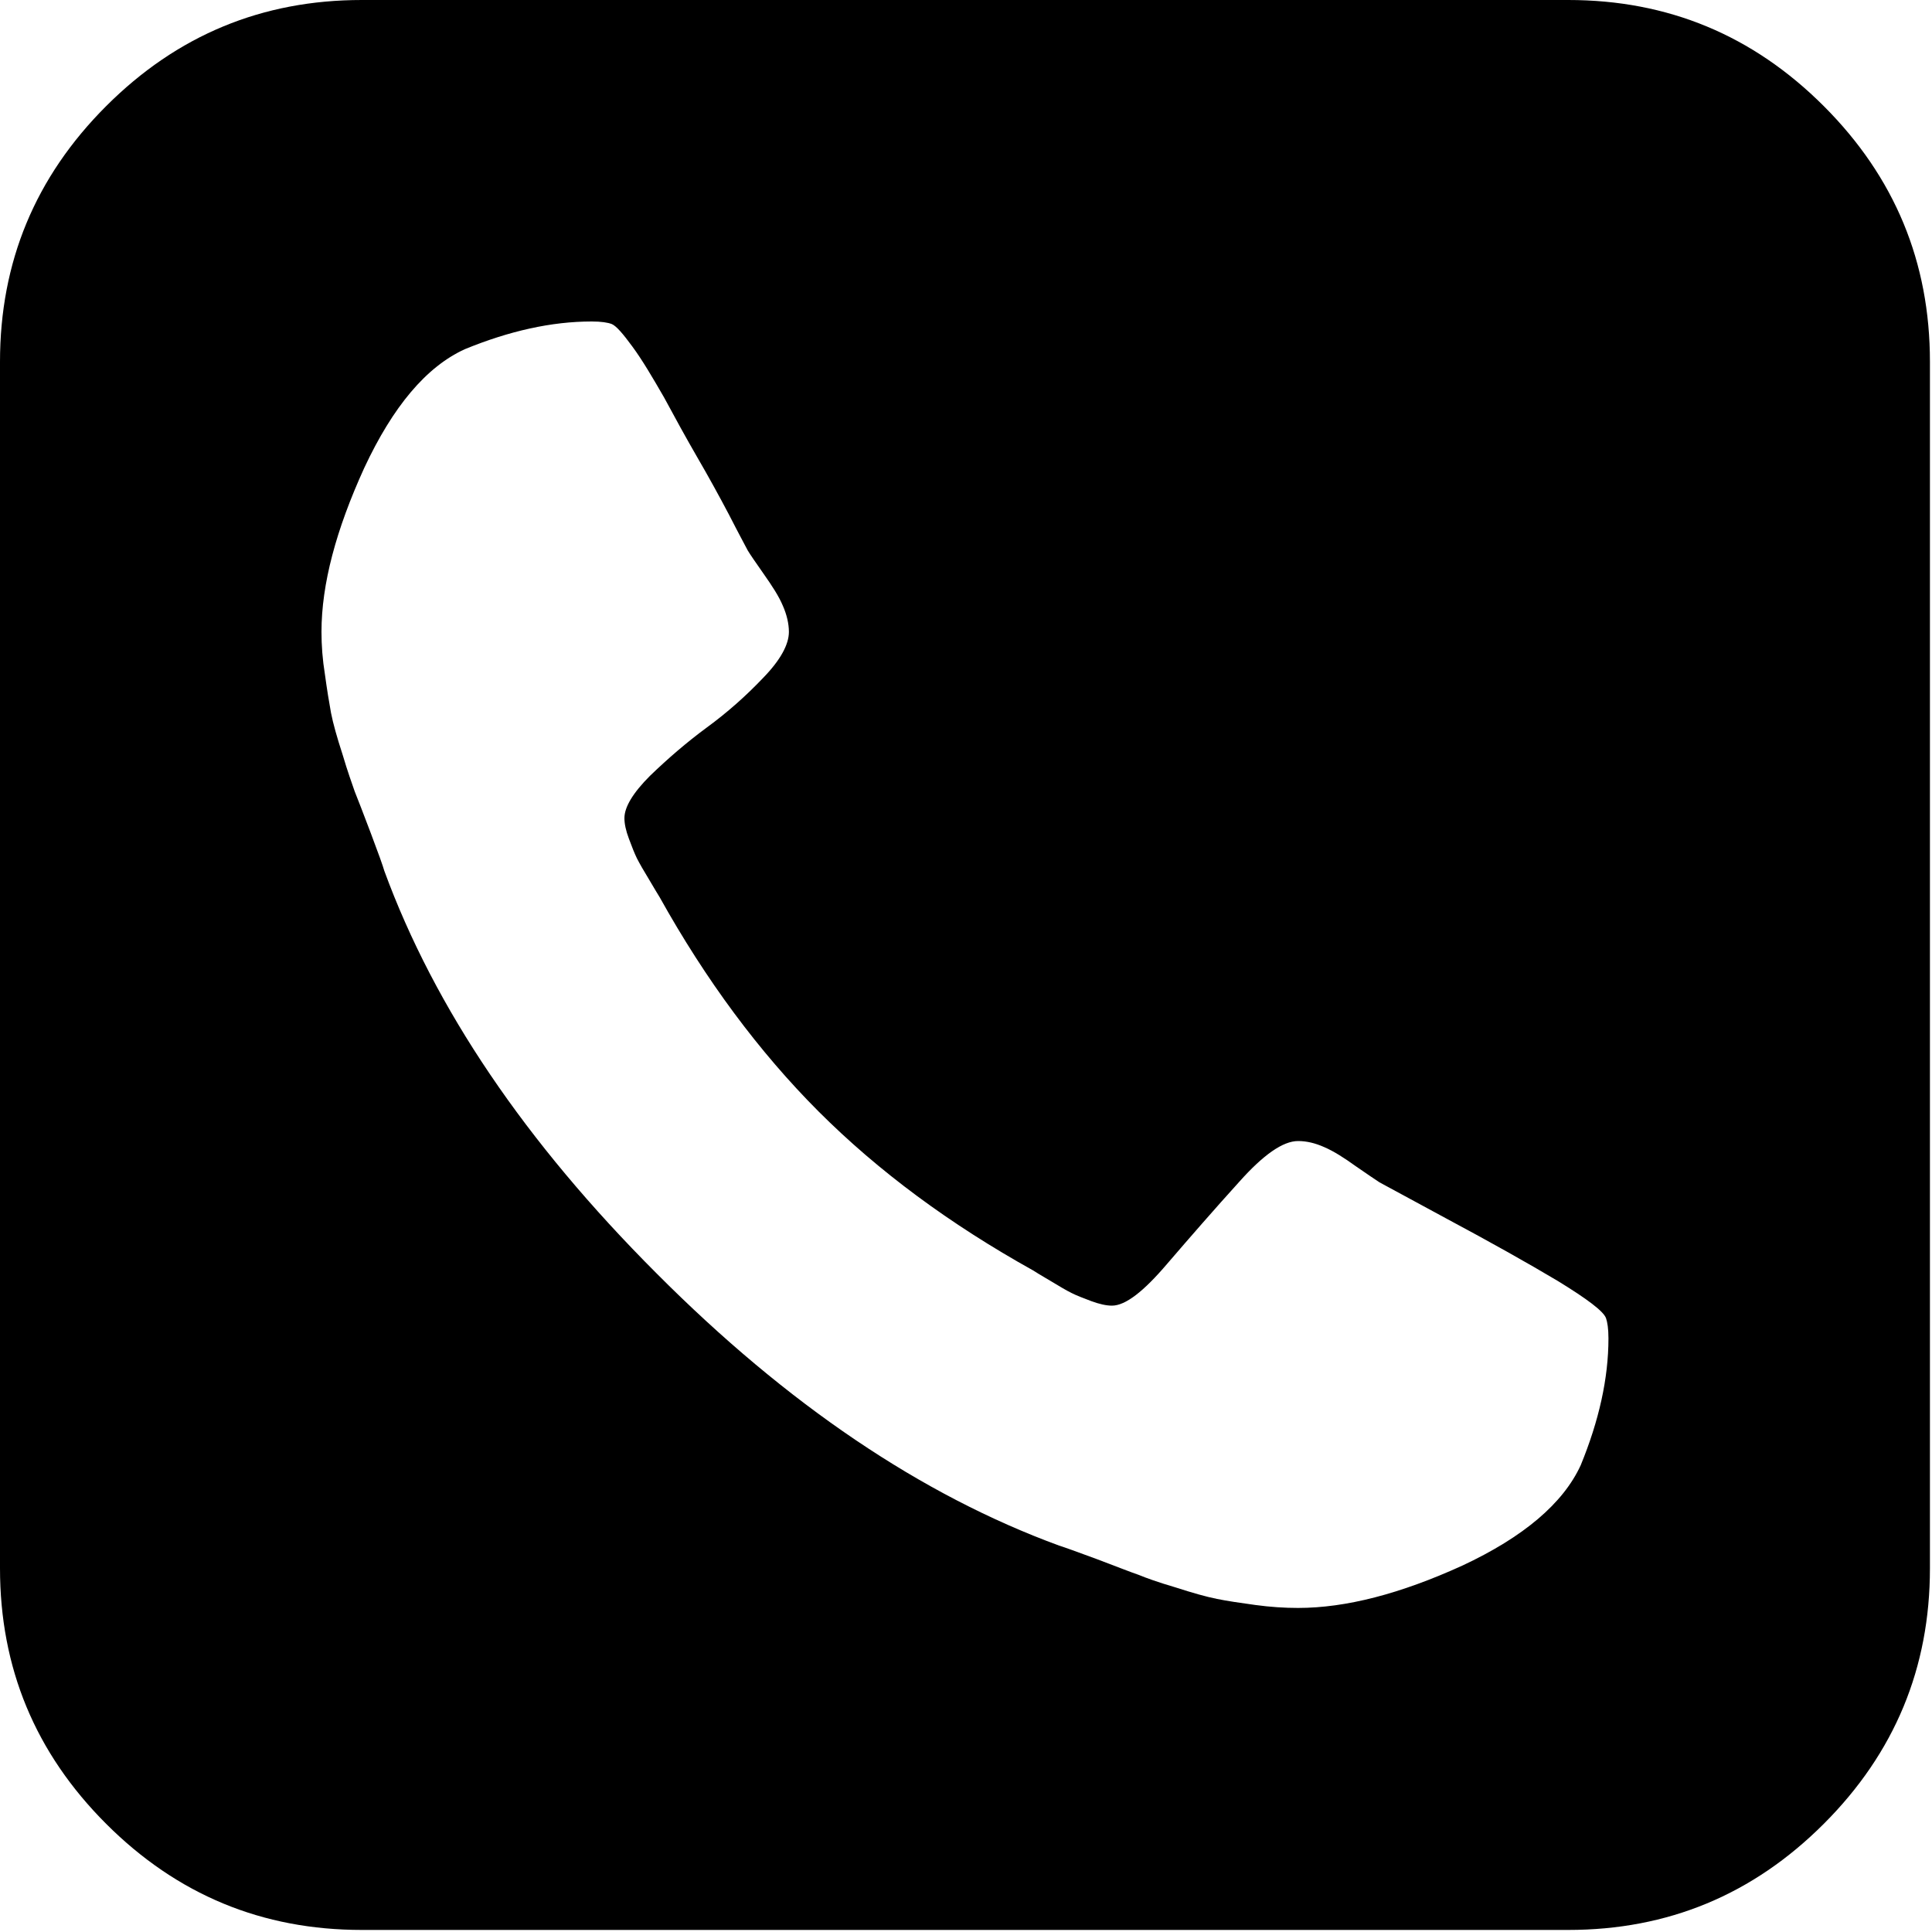
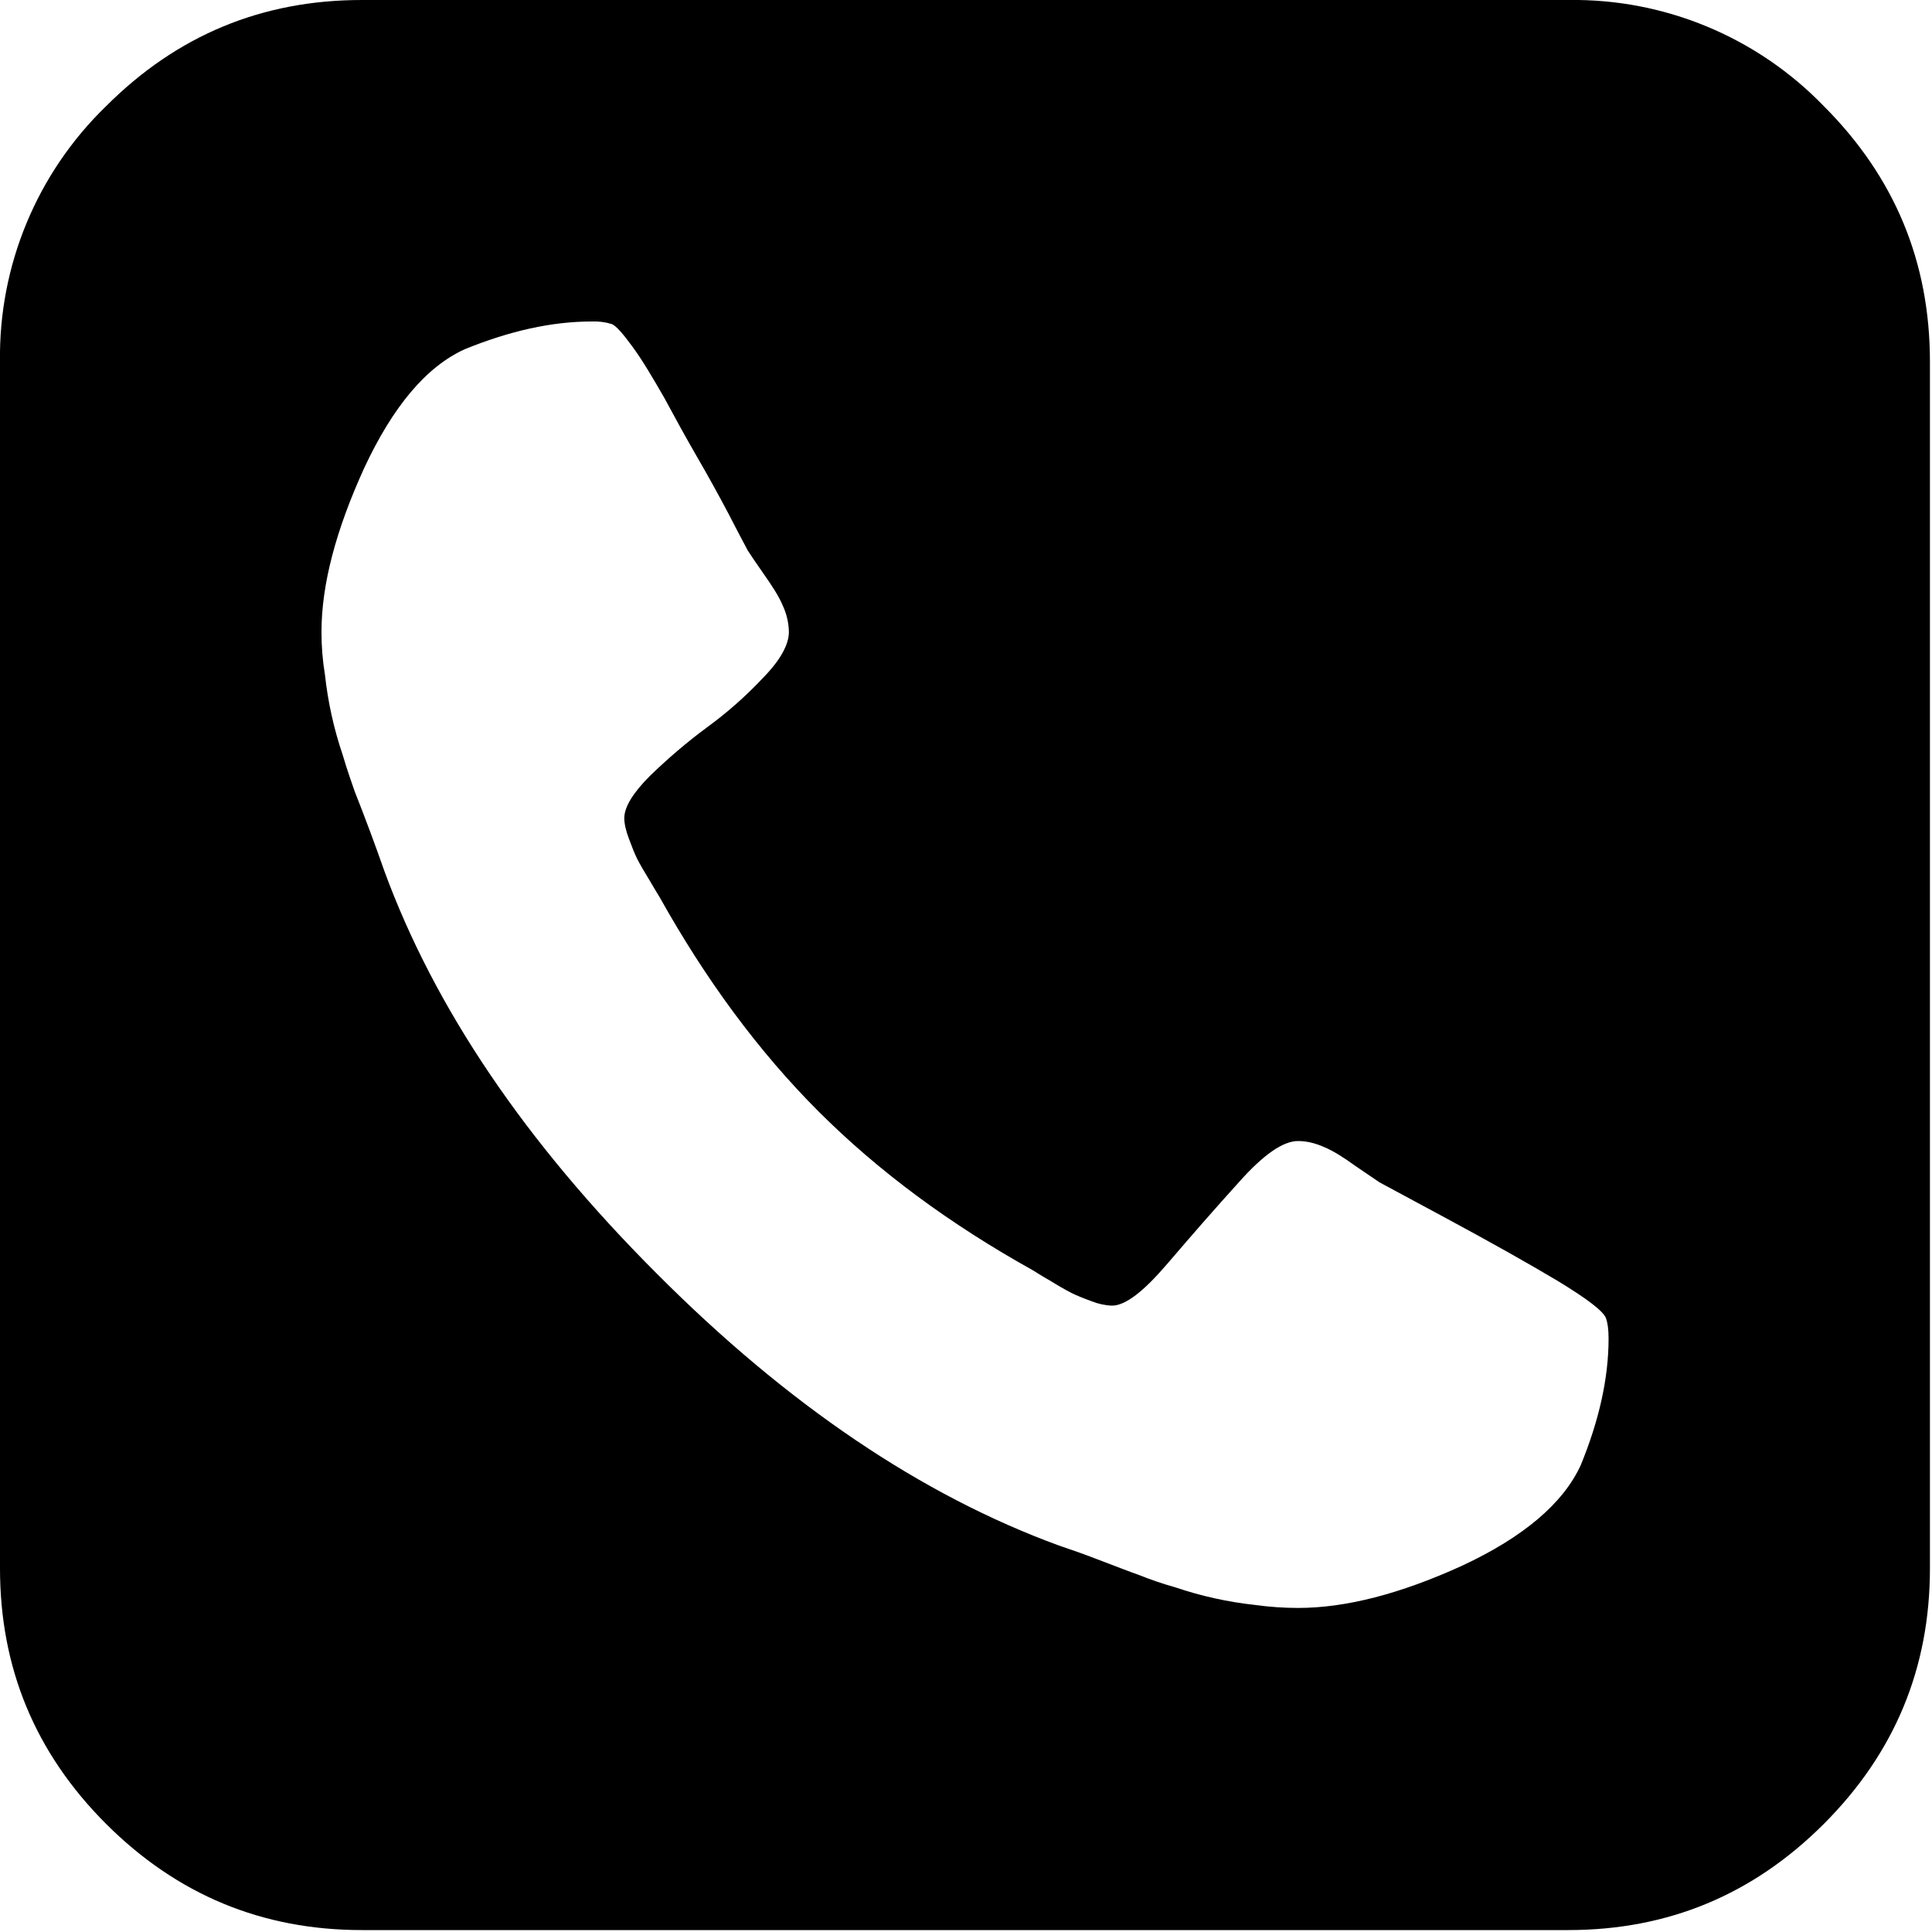
- <svg xmlns="http://www.w3.org/2000/svg" width="15px" height="15px" viewBox="0 0 15 15" version="1.1">
-   <path d="M 14.16 0.824 C 13.609 0.273 12.949 0 12.176 0 L 2.809 0 C 2.035 0 1.375 0.273 0.824 0.824 C 0.273 1.375 0 2.035 0 2.809 L 0 12.176 C 0 12.949 0.273 13.609 0.824 14.16 C 1.375 14.711 2.035 14.984 2.809 14.984 L 12.176 14.984 C 12.949 14.984 13.609 14.711 14.16 14.16 C 14.711 13.609 14.984 12.949 14.984 12.176 L 14.984 2.809 C 14.984 2.035 14.711 1.375 14.16 0.824 Z M 12.273 11.375 C 12.137 11.672 11.828 11.934 11.352 12.156 C 10.871 12.375 10.449 12.484 10.078 12.484 C 9.973 12.484 9.863 12.477 9.746 12.461 C 9.629 12.445 9.527 12.43 9.449 12.414 C 9.367 12.398 9.258 12.367 9.125 12.324 C 8.992 12.285 8.895 12.25 8.84 12.227 C 8.781 12.207 8.672 12.164 8.516 12.105 C 8.359 12.047 8.262 12.012 8.223 12 C 7.156 11.609 6.113 10.906 5.098 9.887 C 4.078 8.867 3.375 7.828 2.984 6.762 C 2.973 6.723 2.938 6.625 2.879 6.469 C 2.82 6.312 2.777 6.203 2.754 6.145 C 2.734 6.086 2.699 5.992 2.66 5.859 C 2.617 5.727 2.586 5.617 2.57 5.535 C 2.555 5.453 2.539 5.355 2.523 5.238 C 2.504 5.121 2.496 5.012 2.496 4.906 C 2.496 4.535 2.609 4.113 2.828 3.633 C 3.051 3.156 3.309 2.848 3.609 2.711 C 3.953 2.57 4.281 2.496 4.594 2.496 C 4.668 2.496 4.719 2.504 4.75 2.516 C 4.785 2.531 4.836 2.59 4.91 2.691 C 4.988 2.797 5.066 2.93 5.156 3.086 C 5.242 3.246 5.328 3.402 5.414 3.551 C 5.5 3.699 5.582 3.848 5.66 3.996 C 5.734 4.141 5.785 4.234 5.805 4.273 C 5.824 4.305 5.867 4.367 5.93 4.457 C 5.996 4.551 6.047 4.629 6.078 4.703 C 6.109 4.773 6.125 4.844 6.125 4.906 C 6.125 5.004 6.059 5.125 5.926 5.262 C 5.793 5.402 5.648 5.531 5.488 5.648 C 5.328 5.766 5.184 5.891 5.047 6.023 C 4.914 6.156 4.848 6.266 4.848 6.352 C 4.848 6.395 4.859 6.449 4.883 6.512 C 4.906 6.574 4.926 6.625 4.945 6.664 C 4.965 6.703 4.996 6.758 5.039 6.828 C 5.082 6.902 5.109 6.945 5.121 6.965 C 5.48 7.609 5.891 8.164 6.355 8.629 C 6.82 9.094 7.375 9.504 8.02 9.863 C 8.039 9.875 8.082 9.902 8.156 9.945 C 8.227 9.988 8.281 10.02 8.32 10.039 C 8.359 10.059 8.41 10.078 8.473 10.102 C 8.535 10.125 8.59 10.137 8.633 10.137 C 8.738 10.137 8.879 10.027 9.062 9.812 C 9.246 9.598 9.43 9.387 9.621 9.176 C 9.809 8.965 9.961 8.859 10.078 8.859 C 10.145 8.859 10.211 8.875 10.281 8.906 C 10.355 8.938 10.434 8.988 10.527 9.055 C 10.617 9.117 10.68 9.16 10.711 9.18 L 11.23 9.461 C 11.574 9.645 11.859 9.805 12.094 9.945 C 12.324 10.086 12.449 10.18 12.469 10.234 C 12.48 10.266 12.488 10.316 12.488 10.391 C 12.488 10.703 12.414 11.031 12.273 11.375 Z M 12.273 11.375 " />
+ <svg xmlns="http://www.w3.org/2000/svg" width="15" height="15">
+   <path d="M14.16.824A2.702 2.702 0 0012.176 0H2.809C2.035 0 1.375.273.824.824A2.706 2.706 0 000 2.81v9.367c0 .773.273 1.433.824 1.984.551.55 1.211.824 1.985.824h9.367c.773 0 1.433-.273 1.984-.824.55-.55.824-1.21.824-1.984V2.809c0-.774-.273-1.434-.824-1.985zm-1.887 10.551c-.136.297-.445.559-.921.781-.48.219-.903.328-1.274.328a2.44 2.44 0 01-.332-.023 2.906 2.906 0 01-.621-.137 2.767 2.767 0 01-.285-.097c-.059-.02-.168-.063-.324-.122A6.652 6.652 0 008.223 12c-1.067-.39-2.11-1.094-3.125-2.113-1.02-1.02-1.723-2.059-2.114-3.125a16.425 16.425 0 00-.23-.617c-.02-.06-.055-.153-.094-.286a2.906 2.906 0 01-.137-.62 2.001 2.001 0 01-.027-.333c0-.37.113-.793.332-1.273.223-.477.48-.785.781-.922.344-.14.672-.215.985-.215a.46.46 0 01.156.02c.035.015.086.074.16.175.078.106.156.239.246.395.086.16.172.316.258.465.086.148.168.297.246.445.074.145.125.238.145.277.02.032.062.094.125.184.066.094.117.172.148.246a.51.51 0 01.047.203c0 .098-.066.219-.2.356a3.11 3.11 0 01-.437.386c-.16.118-.304.243-.441.375-.133.133-.2.243-.2.329 0 .043.012.097.036.16.023.062.043.113.062.152.02.04.051.094.094.164.043.074.07.117.082.137.36.644.77 1.2 1.234 1.664.465.465 1.02.875 1.665 1.234.02.012.062.04.136.082a2.4 2.4 0 00.164.094c.04.02.09.04.153.063a.477.477 0 00.16.035c.105 0 .246-.11.43-.325.183-.214.367-.425.558-.636.188-.211.34-.317.457-.317.067 0 .133.016.203.047.074.031.153.082.246.149l.184.125.52.28c.343.185.628.345.863.485.23.14.355.235.375.29.011.03.02.081.02.156 0 .312-.075.64-.216.984zm0 0" />
</svg>
